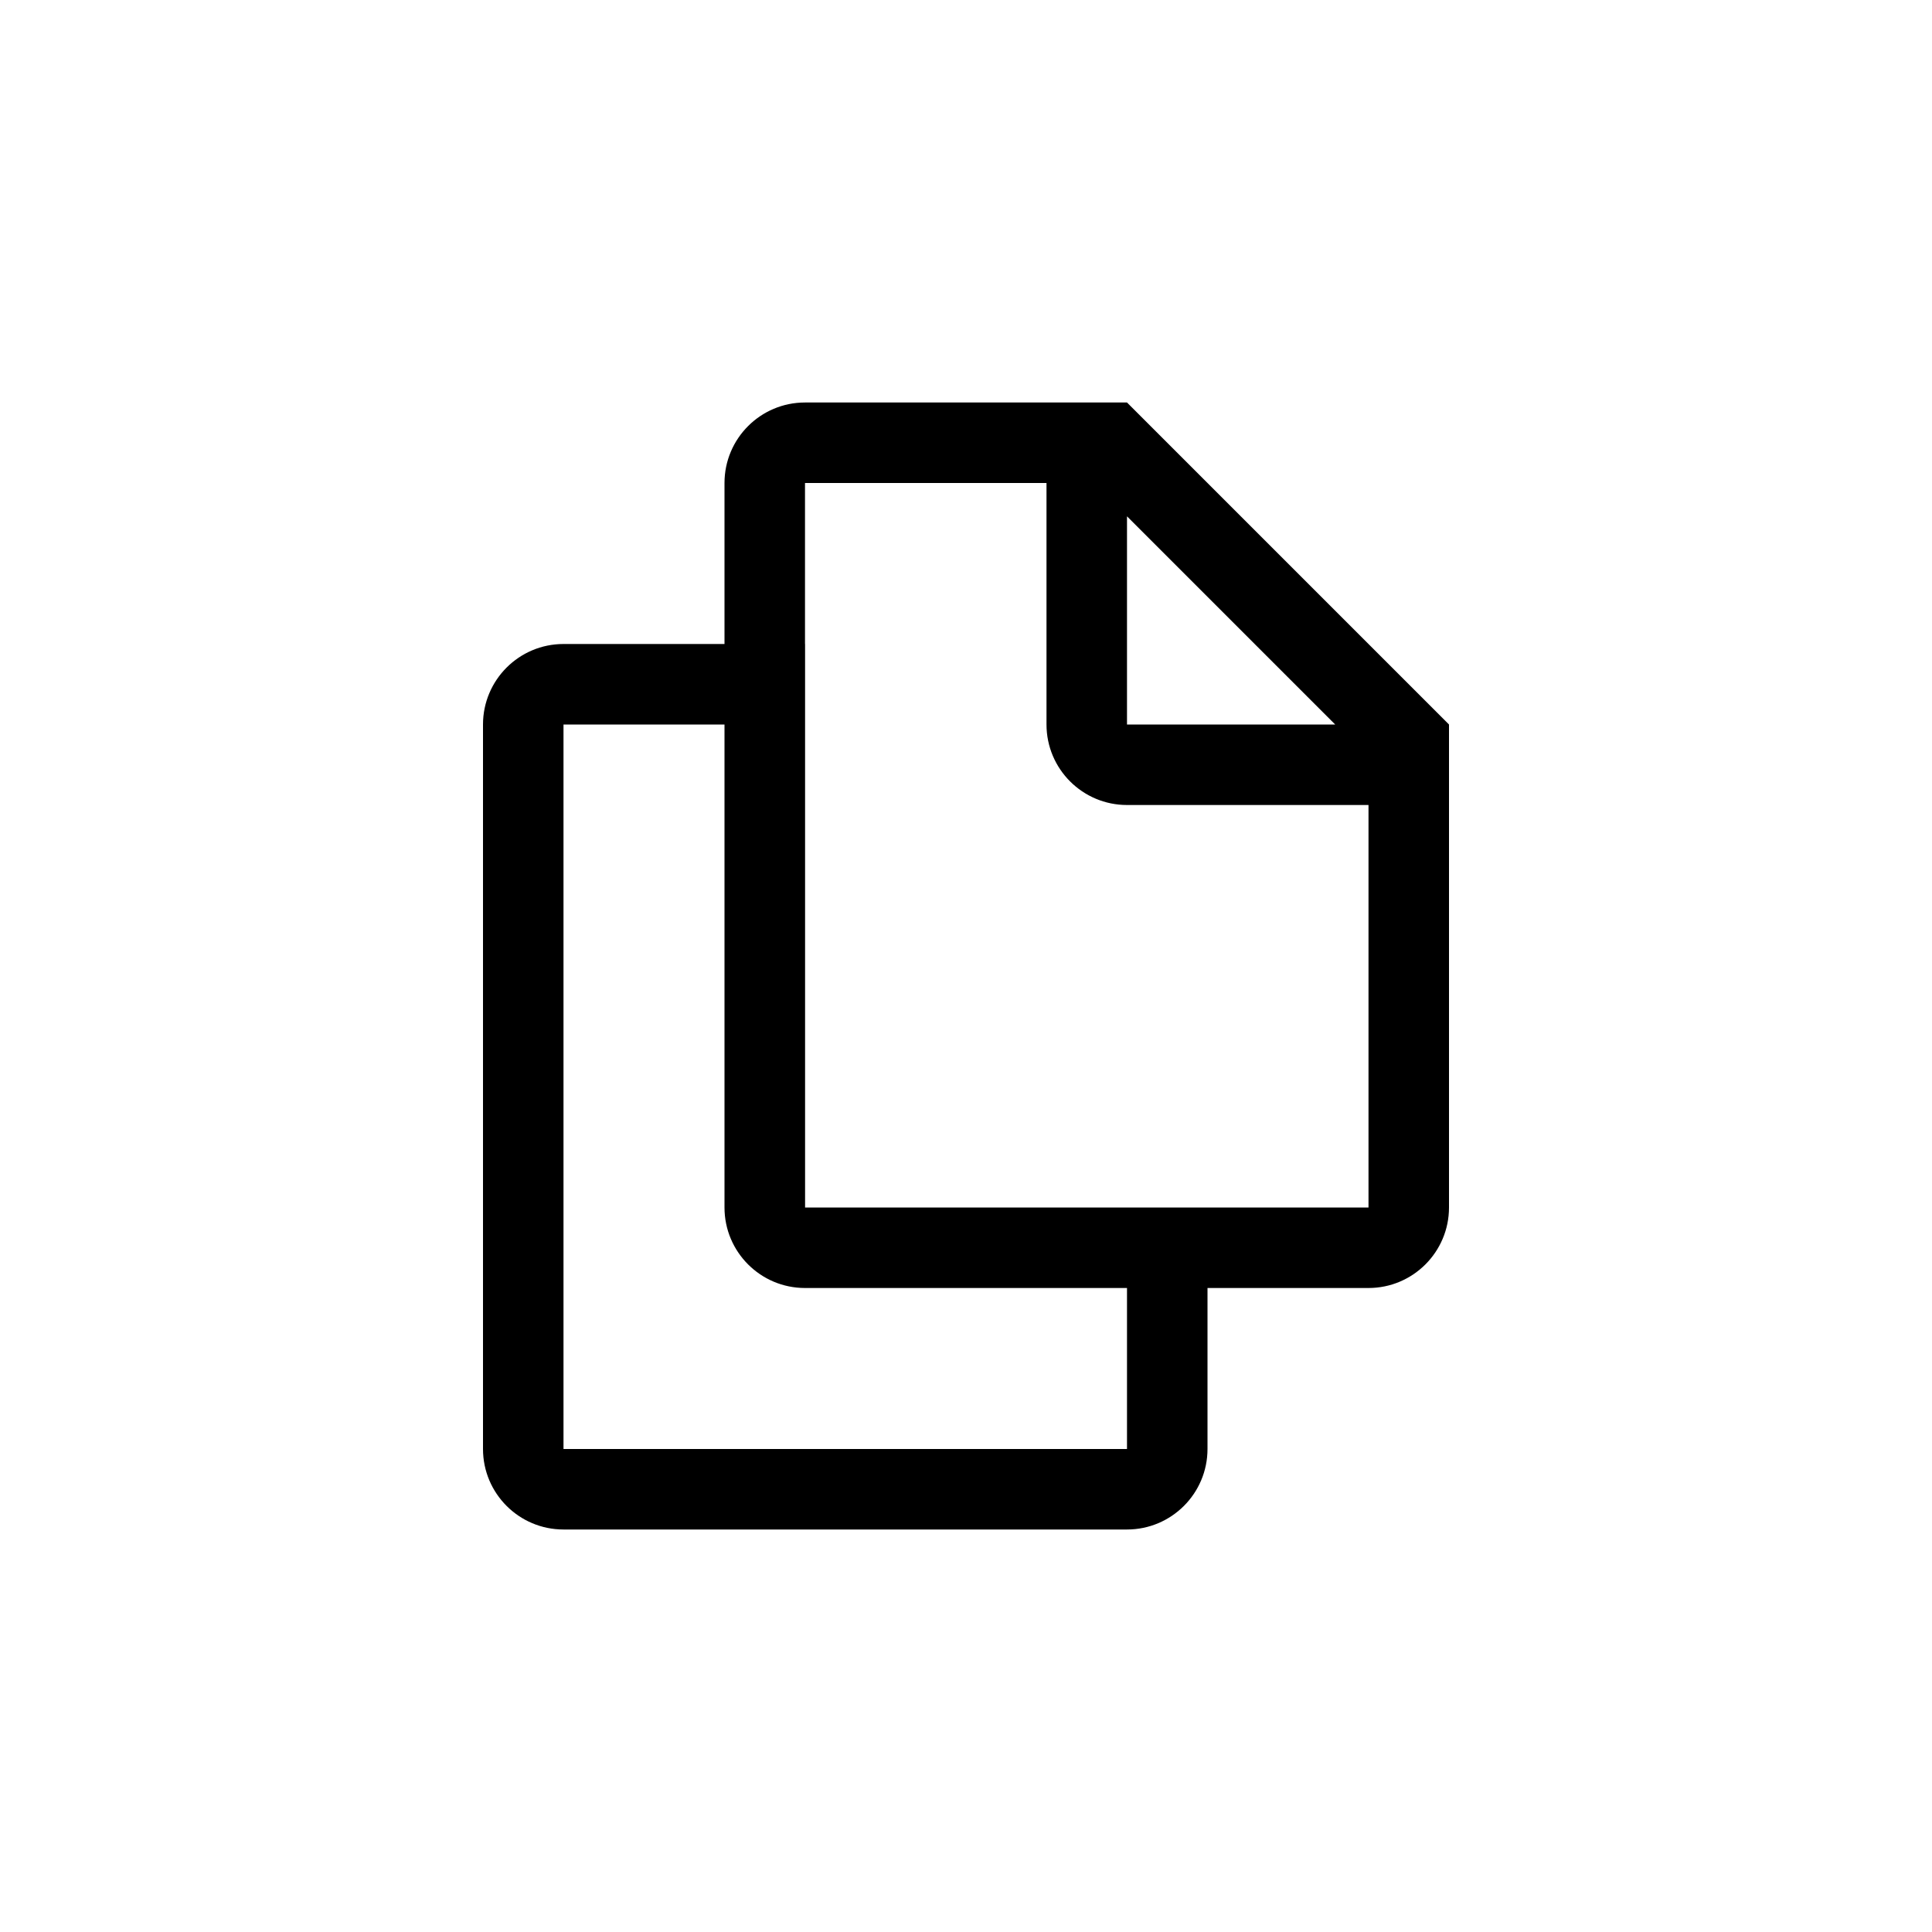
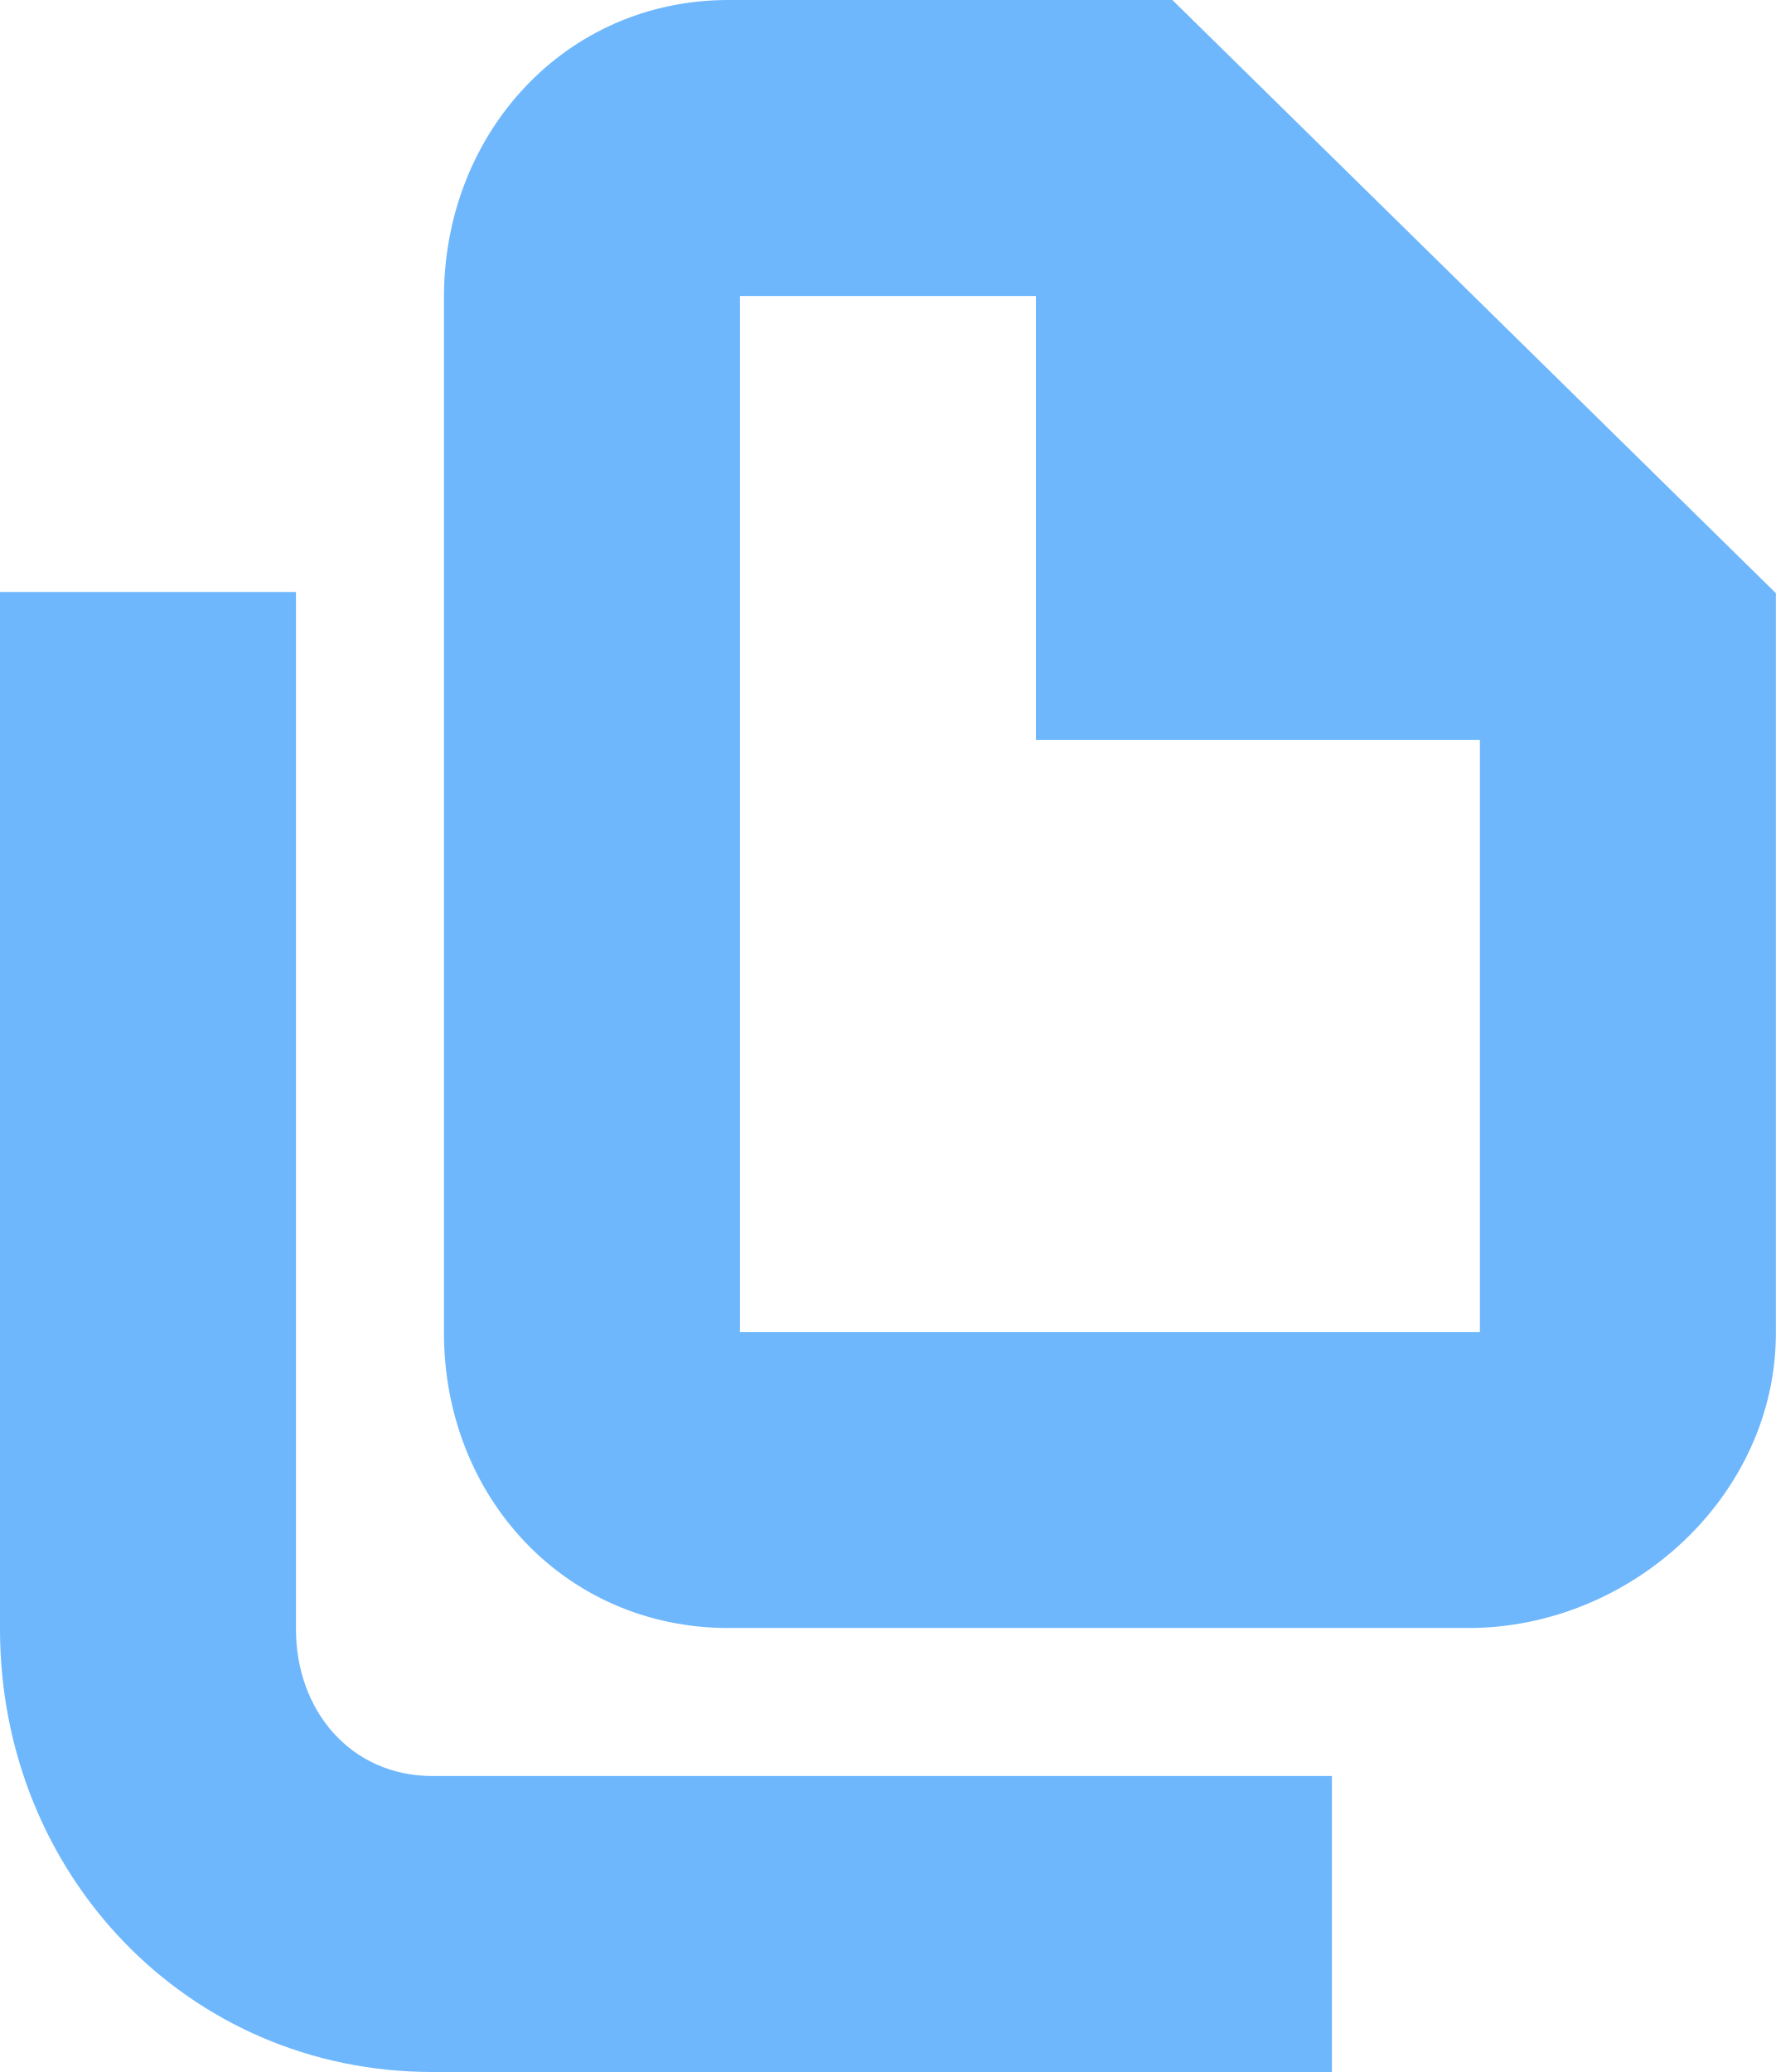
- <svg xmlns="http://www.w3.org/2000/svg" width="24" height="24" viewBox="0 0 24 24">
-   <path d="M7,8 L10.001,8 L10.001,15.002 L15,15.002 L15,18 C15,18.552 14.552,19 14,19 L7,19 C6.448,19 6,18.552 6,18 L6,9 C6,8.448 6.448,8 7,8 Z M9,9 L7,9 L7,18 L14,18 L14,15.997 L10,15.998 C9.448,15.998 9,15.551 9,14.998 L9,9 Z M10,5 L14,5 L14,9 L18,9 L18,15 C18,15.552 17.552,16 17,16 L10,16 C9.448,16 9,15.552 9,15 L9,6 C9,5.448 9.448,5 10,5 Z M13,6 L10,6 L10,15 L17,15 L17,10 L14,10 C13.448,10 13,9.552 13,9 L13,6 Z M13,5 L14,5 L18,9 L18,10 L14,10 C13.448,10 13,9.552 13,9 L13,5 Z M14,6.414 L14,9 L16.586,9 L14,6.414 Z" />
+ <svg xmlns="http://www.w3.org/2000/svg" width="12px" height="14px" viewBox="0 0 12 14" version="1.1">
+   <defs />
+   <g id="Page-1" stroke="none" stroke-width="1" fill="none" fill-rule="evenodd">
+     <g id="duplication" fill="#6EB7FD">
+       <path d="M9.922,11 L4.922,11 C3.817,11 3,10.112 3,9.007 L3,2.007 C3,0.903 3.817,0 4.922,0 L7.922,0 L12,4.008 L12,9.007 C12,10.107 11.022,11 9.922,11 L9.922,11 Z M10,5 L7,5 L7,2 L5,2 L5,9 L10,9 L10,5 L10,5 Z M9,14 L2.922,14 C1.267,14 0,12.662 0,11.008 L0,4 L2,4 L2,11.008 C2,11.559 2.371,12 2.922,12 L9,12 L9,14 L9,14 Z" id="Imported-Layers" />
+     </g>
+   </g>
</svg>
